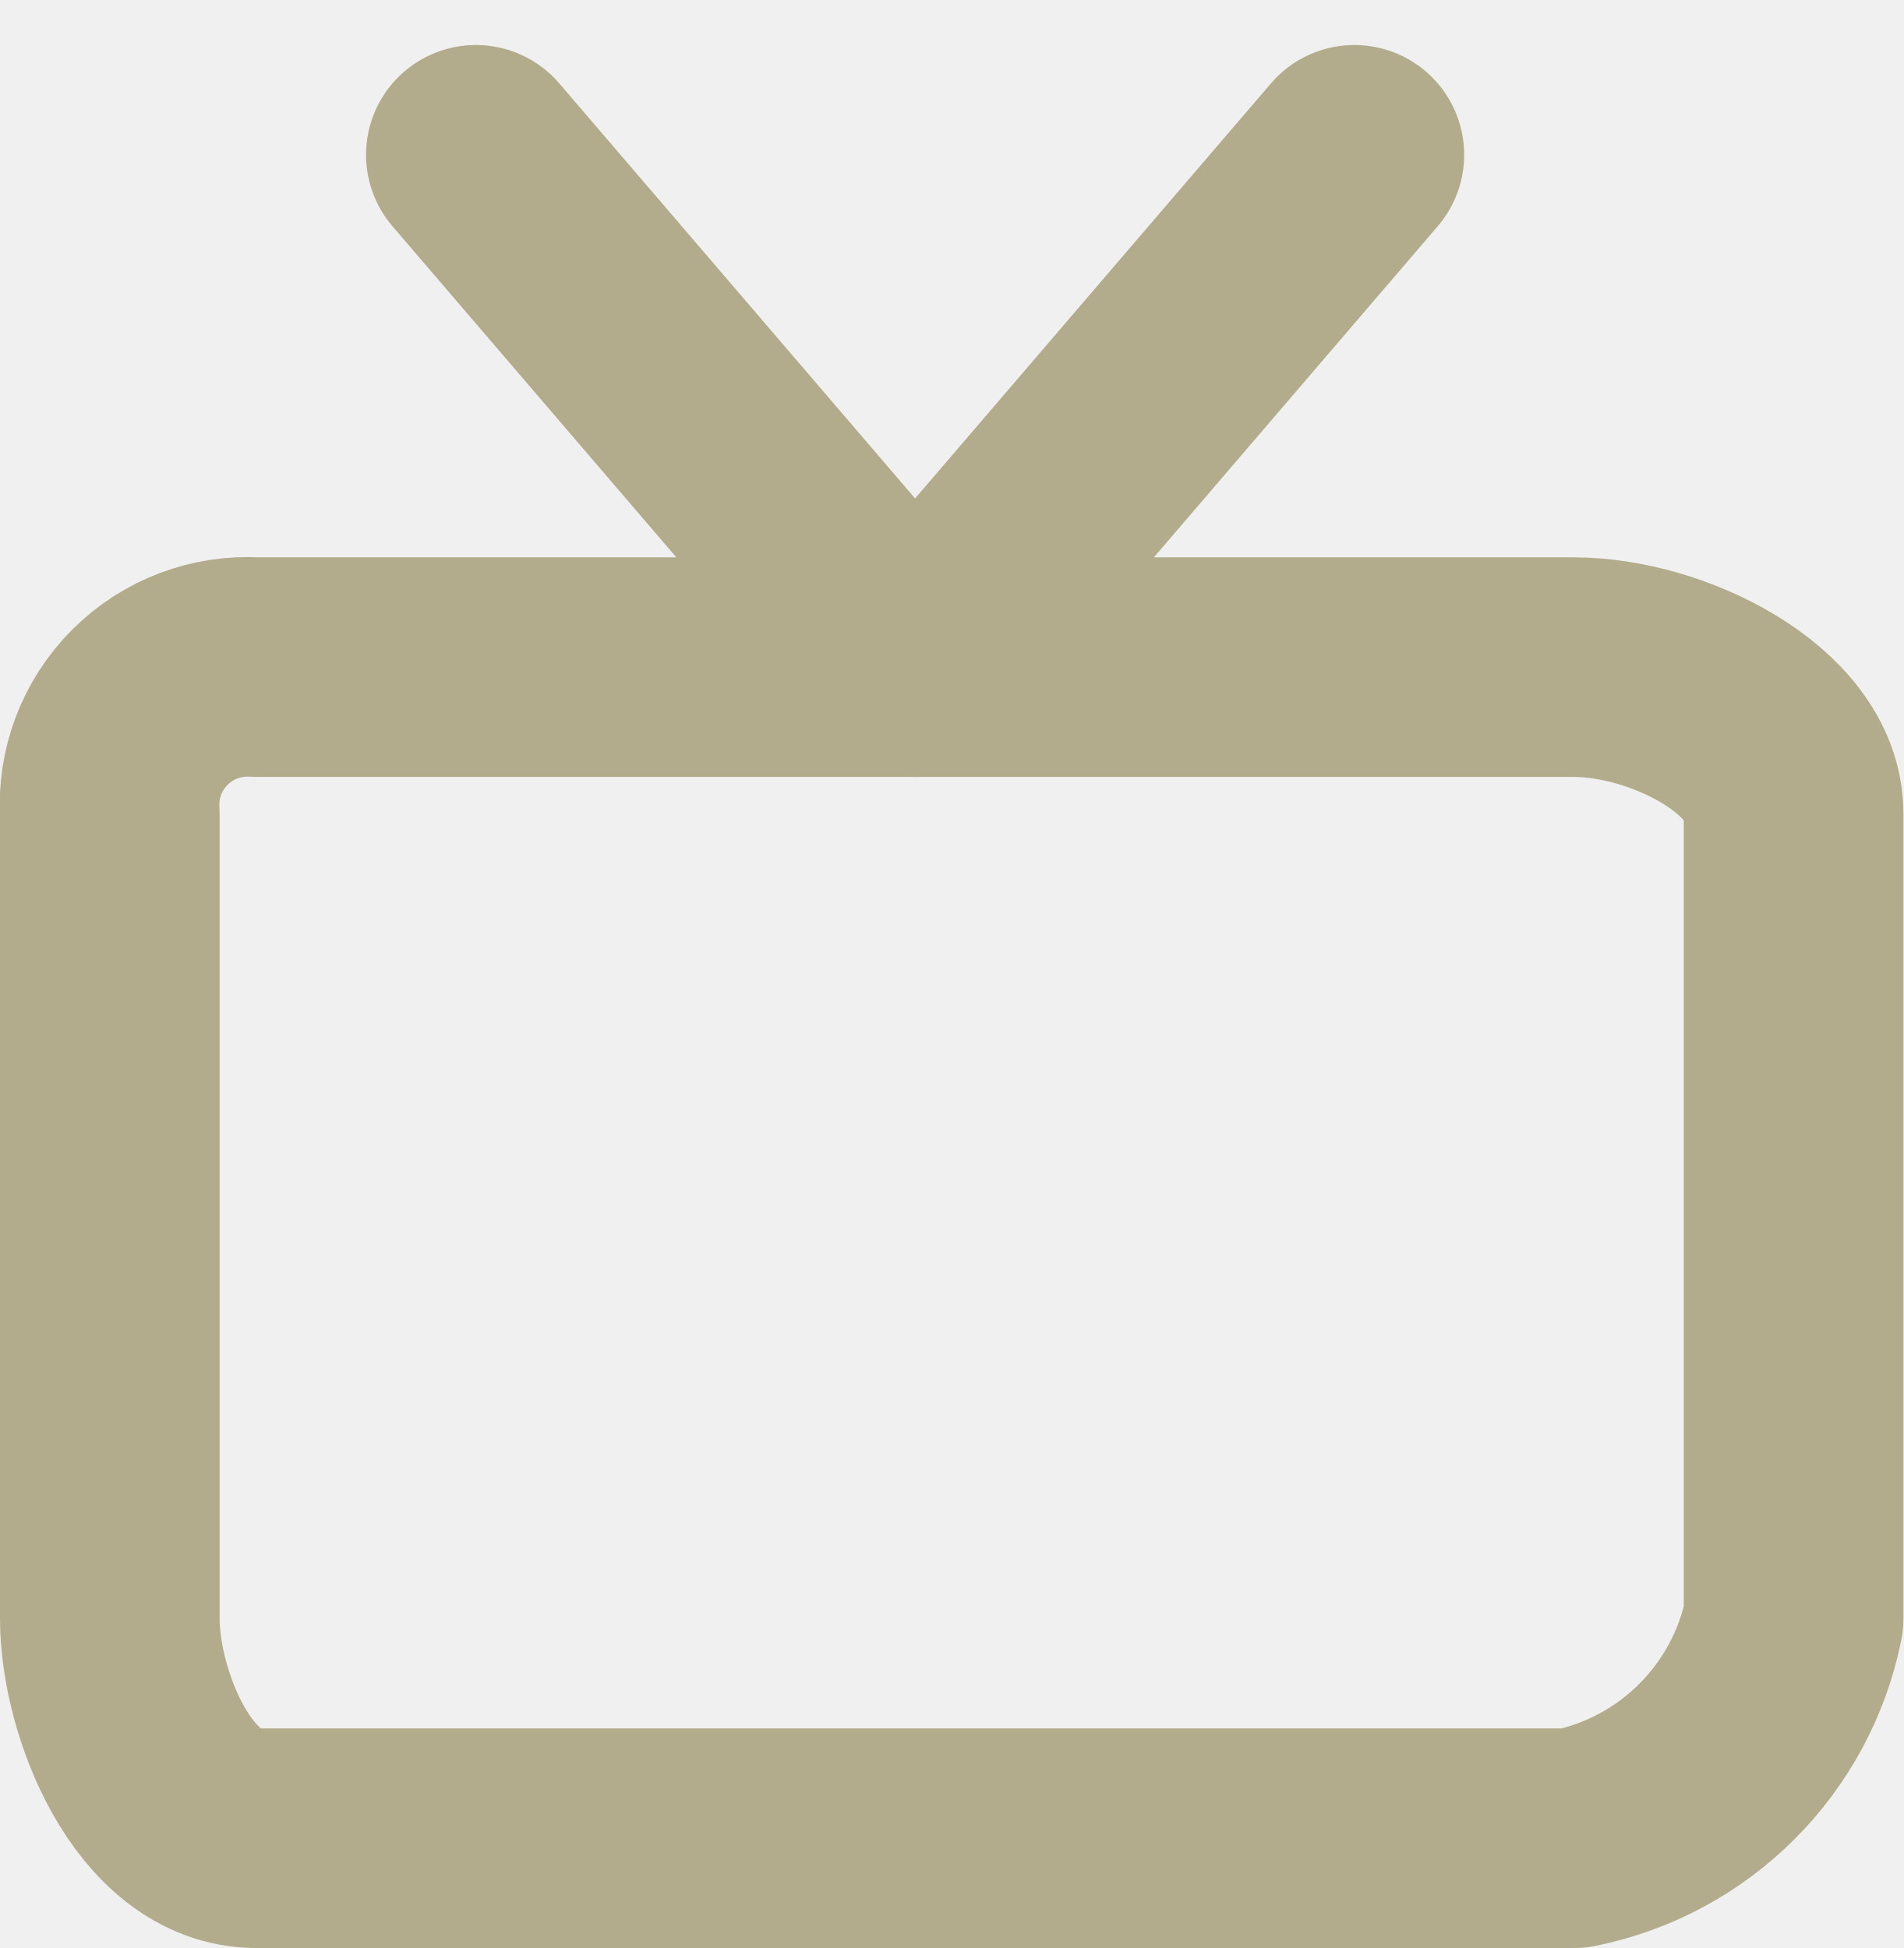
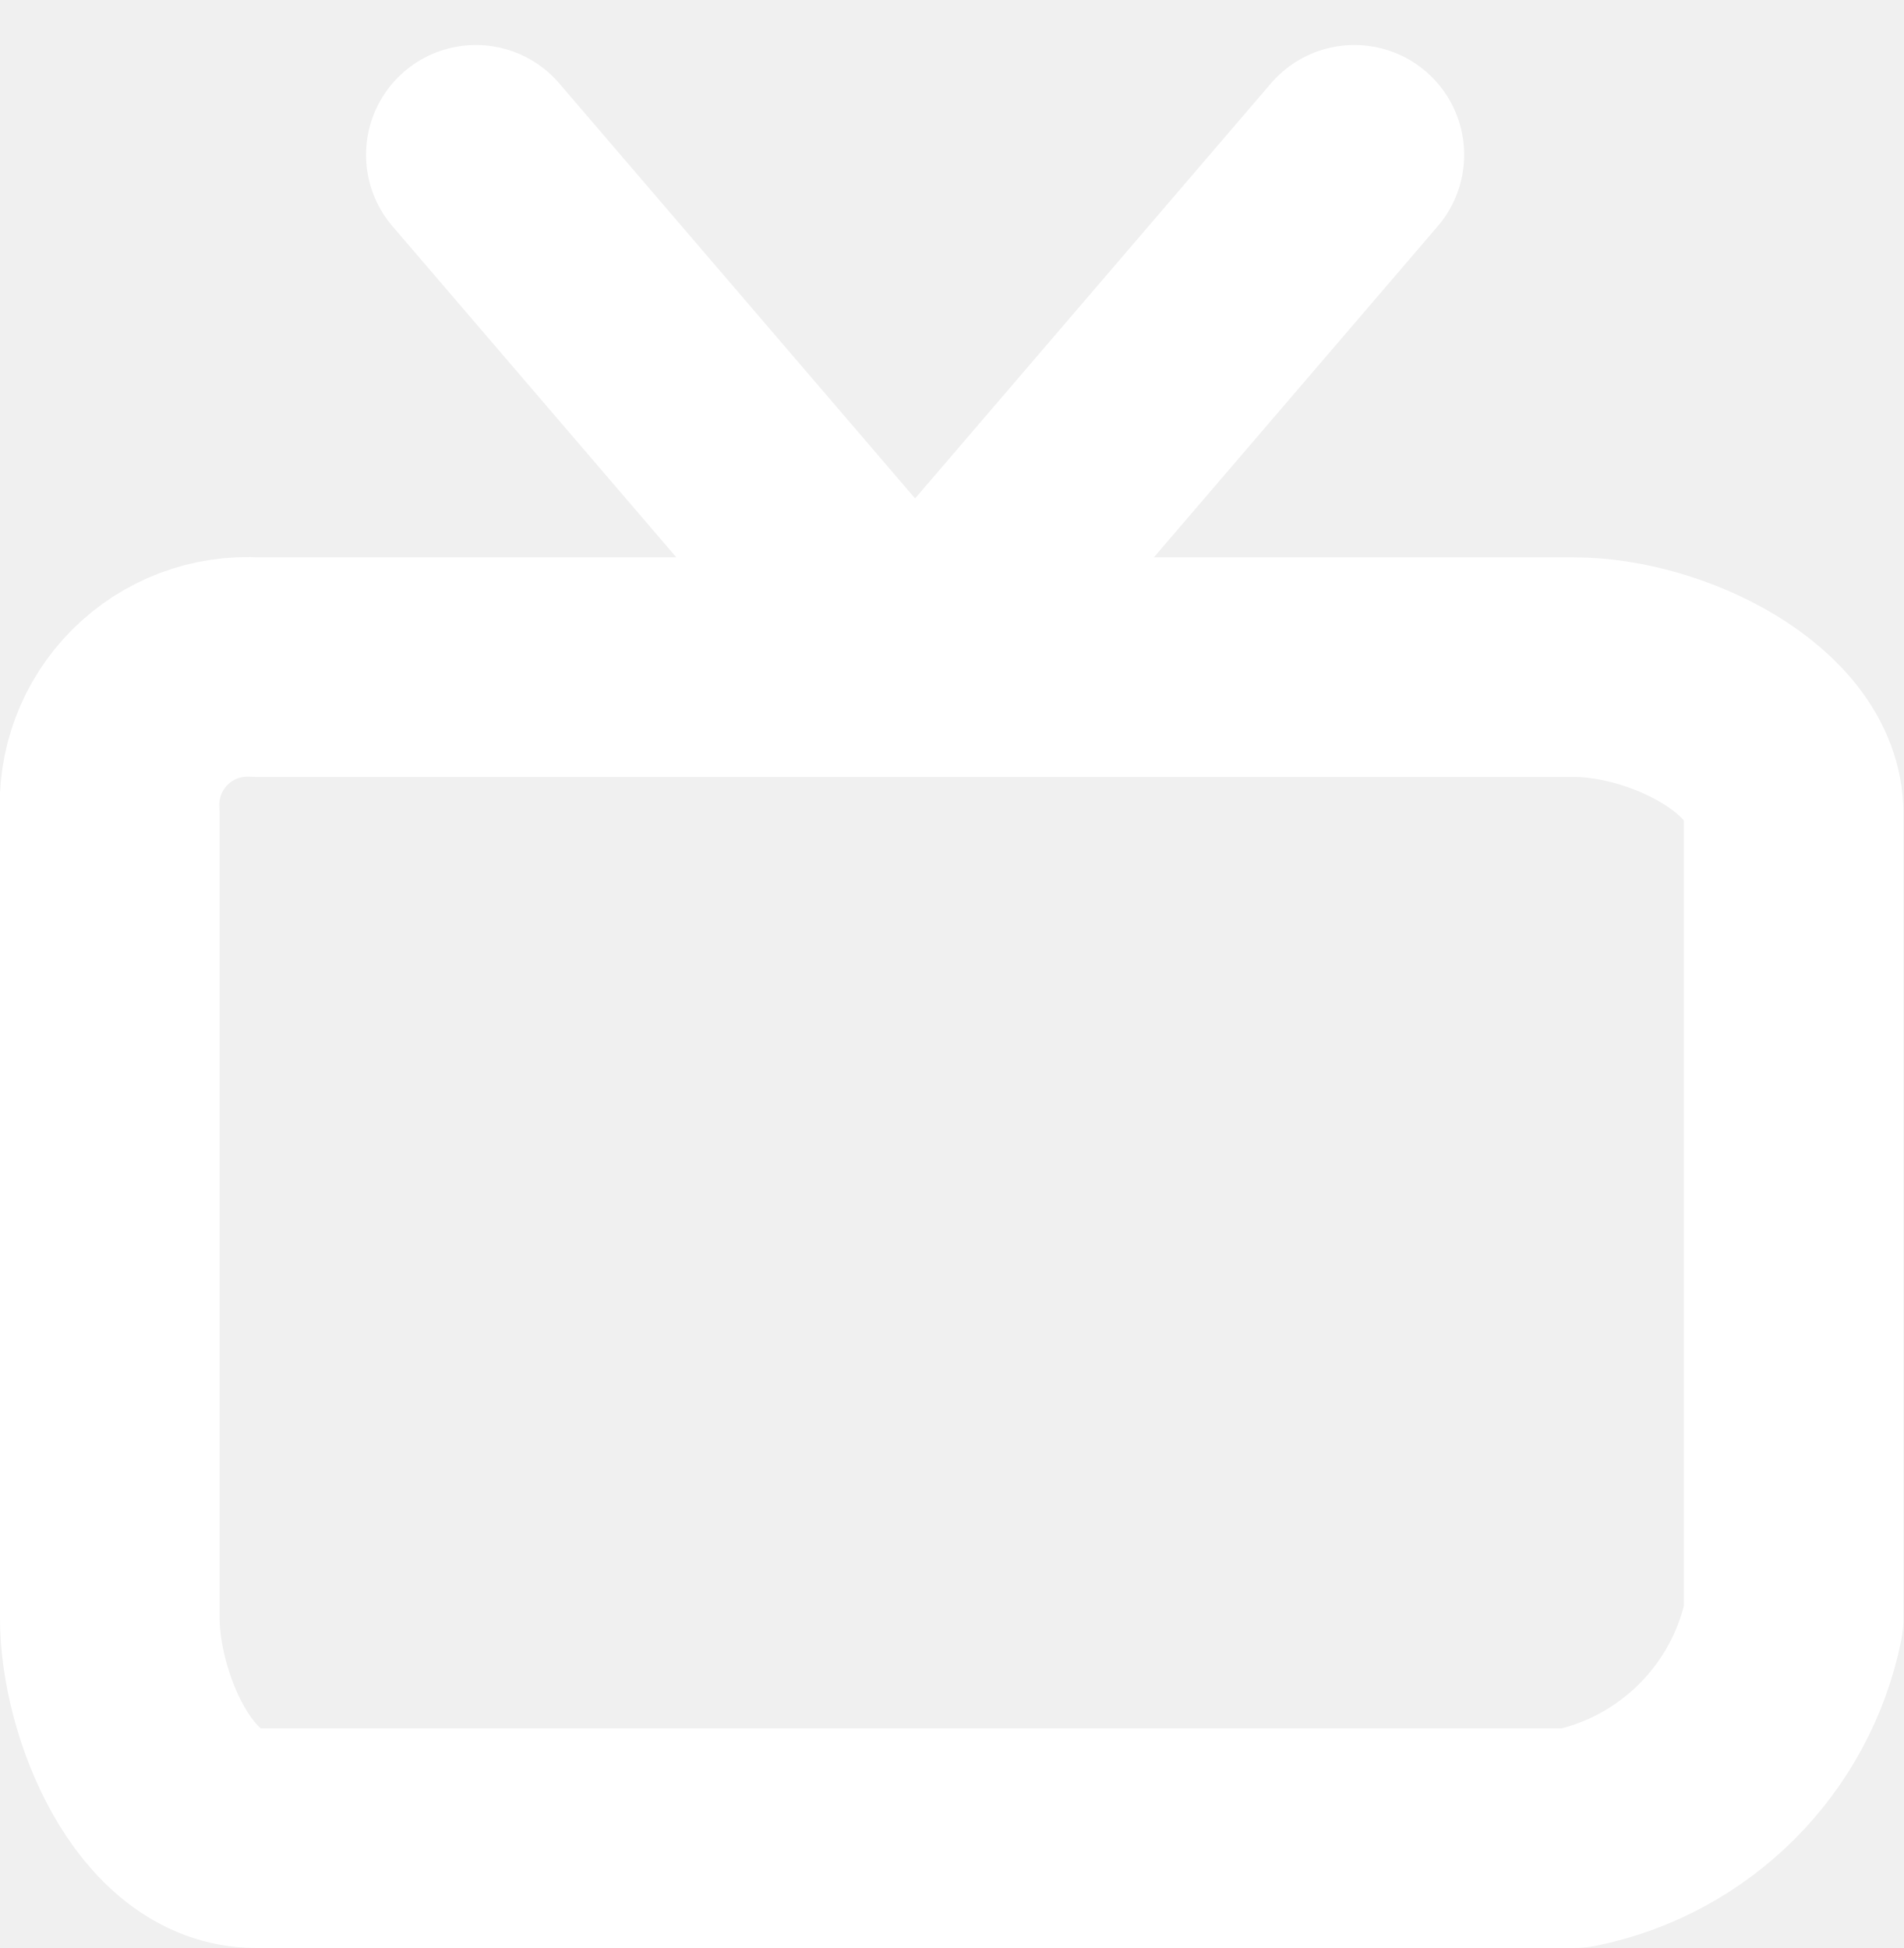
<svg xmlns="http://www.w3.org/2000/svg" width="26" height="26.615" viewBox="0 0 26 26.615">
  <g id="Icon_feather-tv" data-name="Icon feather-tv" transform="translate(-2 -1.385)">
-     <path id="Path_1" data-name="Path 1" d="M5.5,10.5h18c1.27,0,3,.859,3,2v11a3.837,3.837,0,0,1-3,3H5.5c-1.27,0-2-1.859-2-3v-11A1.883,1.883,0,0,1,5.5,10.5Z" transform="translate(0 0)" fill="none" stroke="#B2AB8C" stroke-linecap="round" stroke-linejoin="round" stroke-width="3" />
-     <path id="Path_2" data-name="Path 2" d="M22.5,3.5l-6,7-6-7" transform="translate(-2)" fill="none" stroke="#B2AB8C" stroke-linecap="round" stroke-linejoin="round" stroke-width="3" />
+     <path id="Path_1" data-name="Path 1" d="M5.5,10.5h18c1.27,0,3,.859,3,2v11a3.837,3.837,0,0,1-3,3H5.5c-1.27,0-2-1.859-2-3v-11A1.883,1.883,0,0,1,5.5,10.5Z" transform="translate(0 0)" fill="none" stroke="#fff" stroke-linecap="round" stroke-linejoin="round" stroke-width="3" />
+     <path id="Path_2" data-name="Path 2" d="M22.5,3.5l-6,7-6-7" transform="translate(-2)" fill="none" stroke="#fff" stroke-linecap="round" stroke-linejoin="round" stroke-width="3" />
  </g>
</svg>
